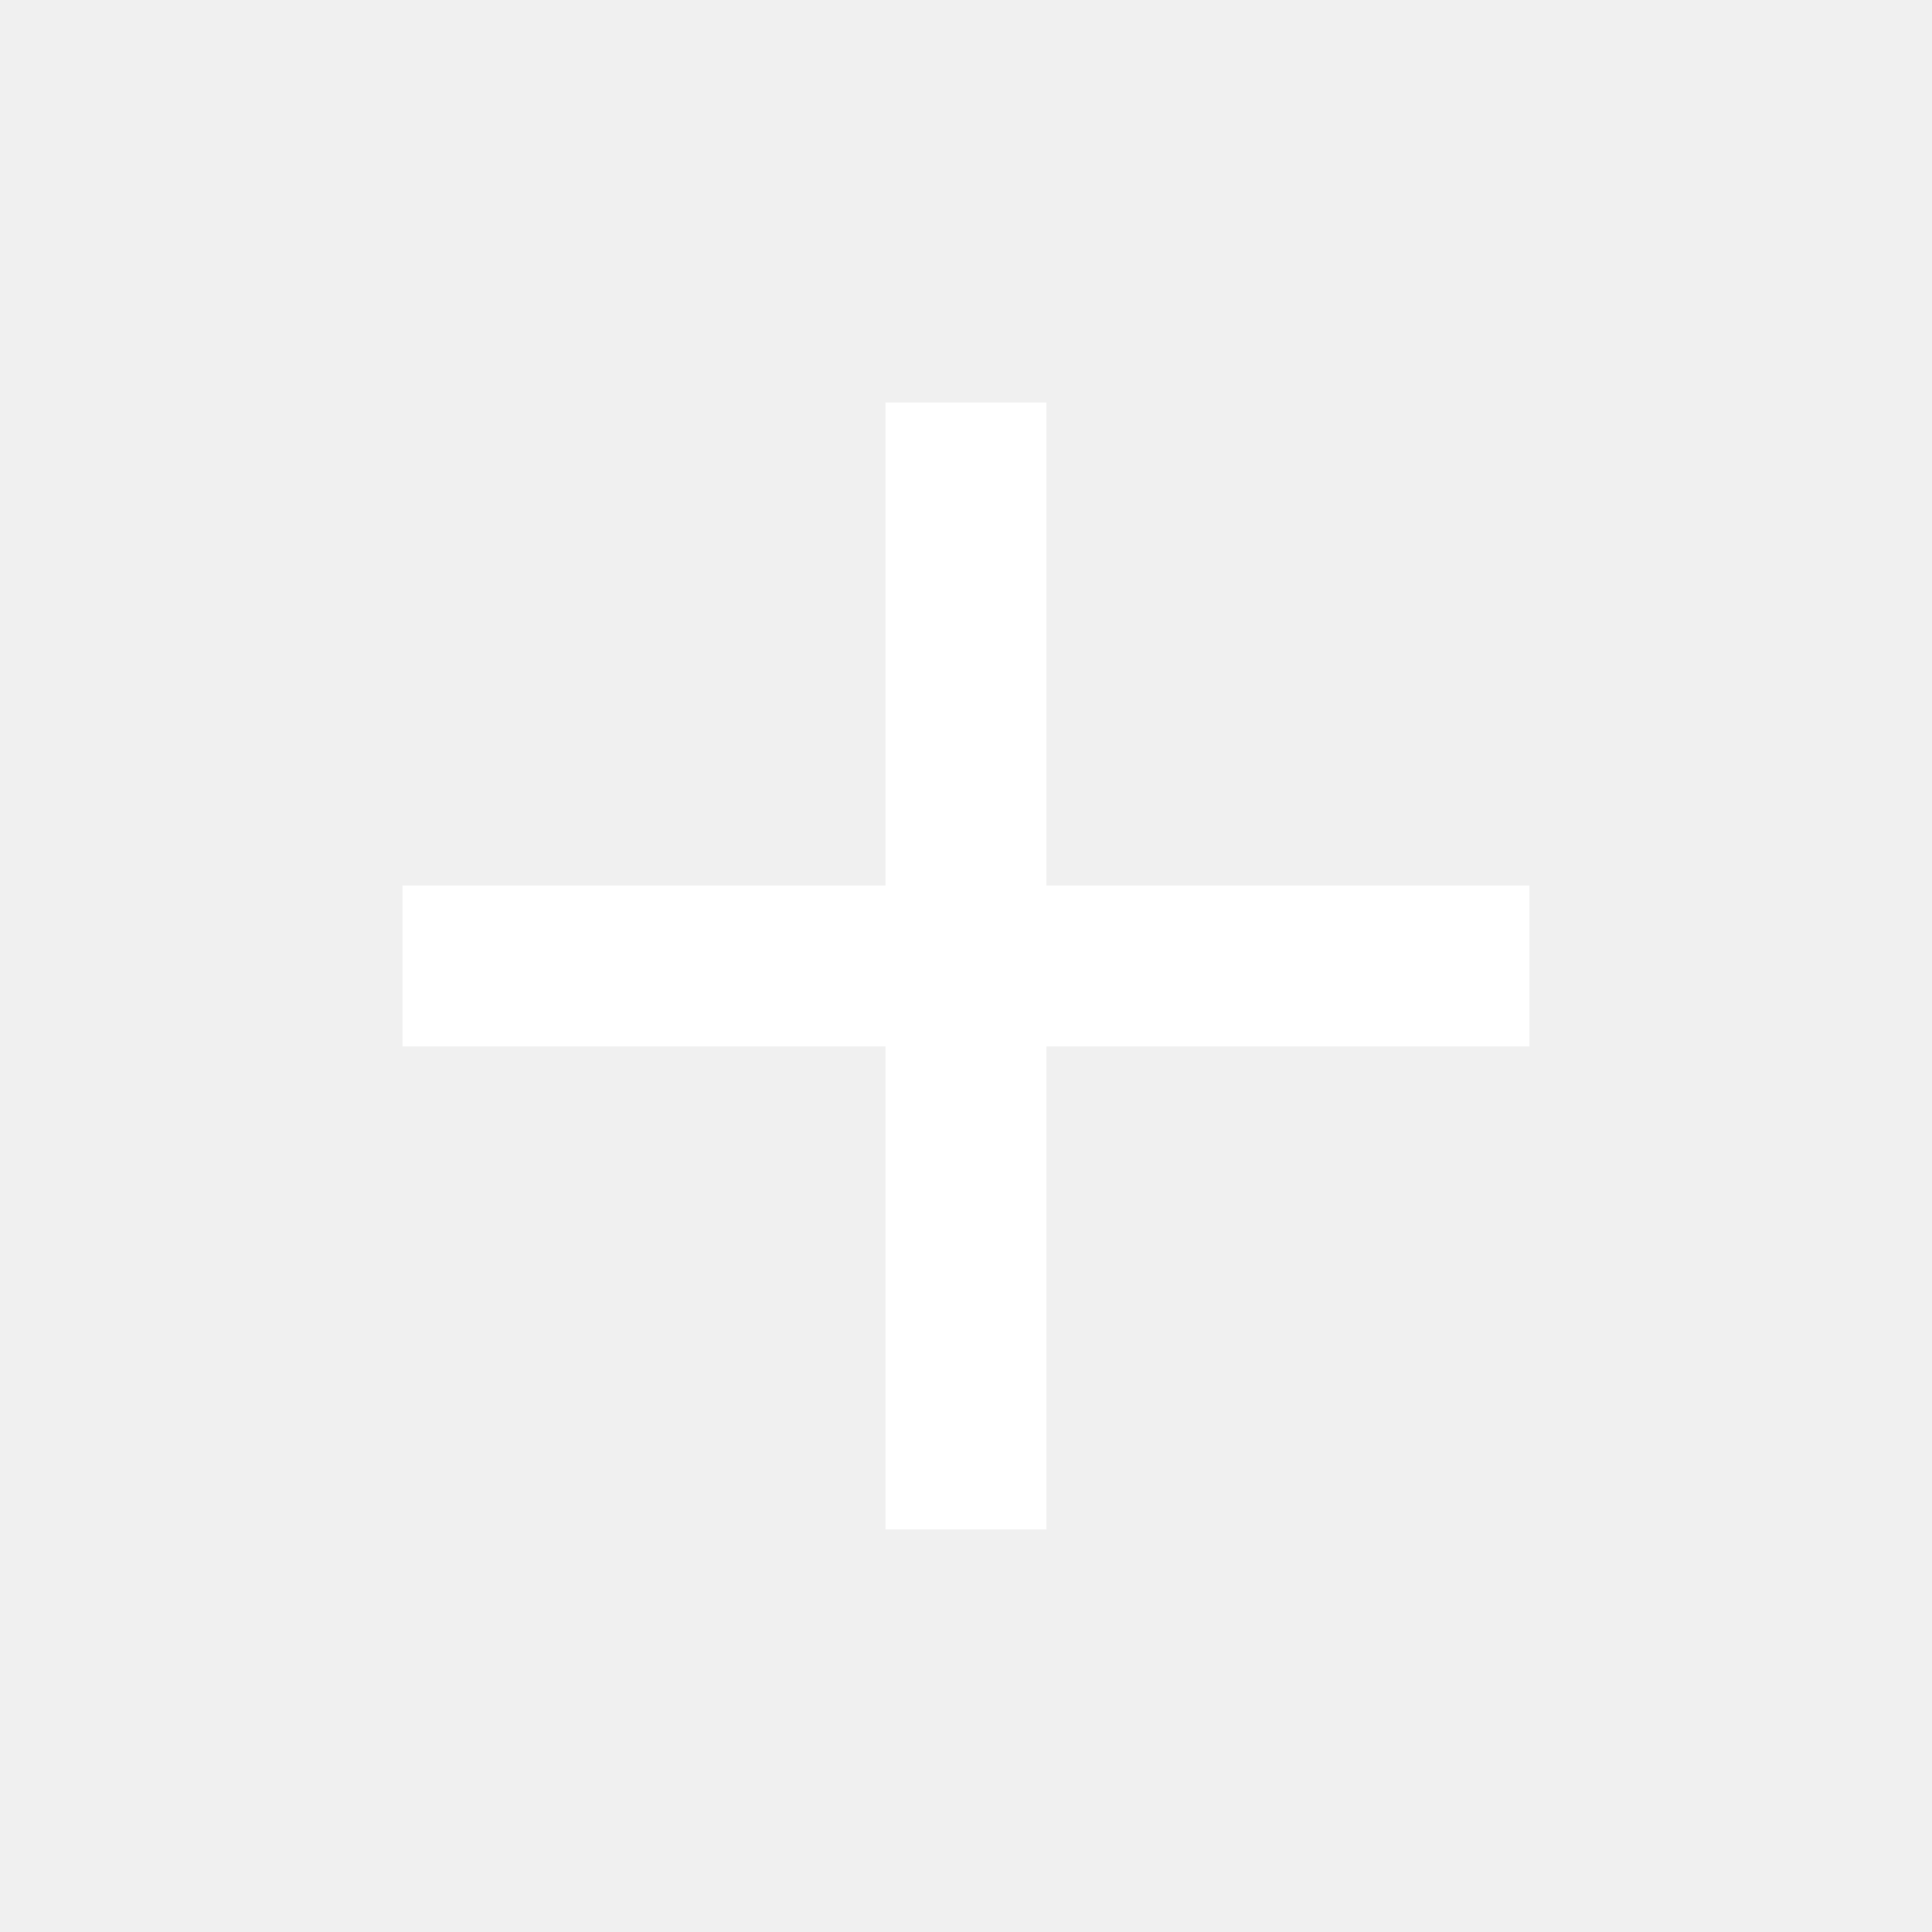
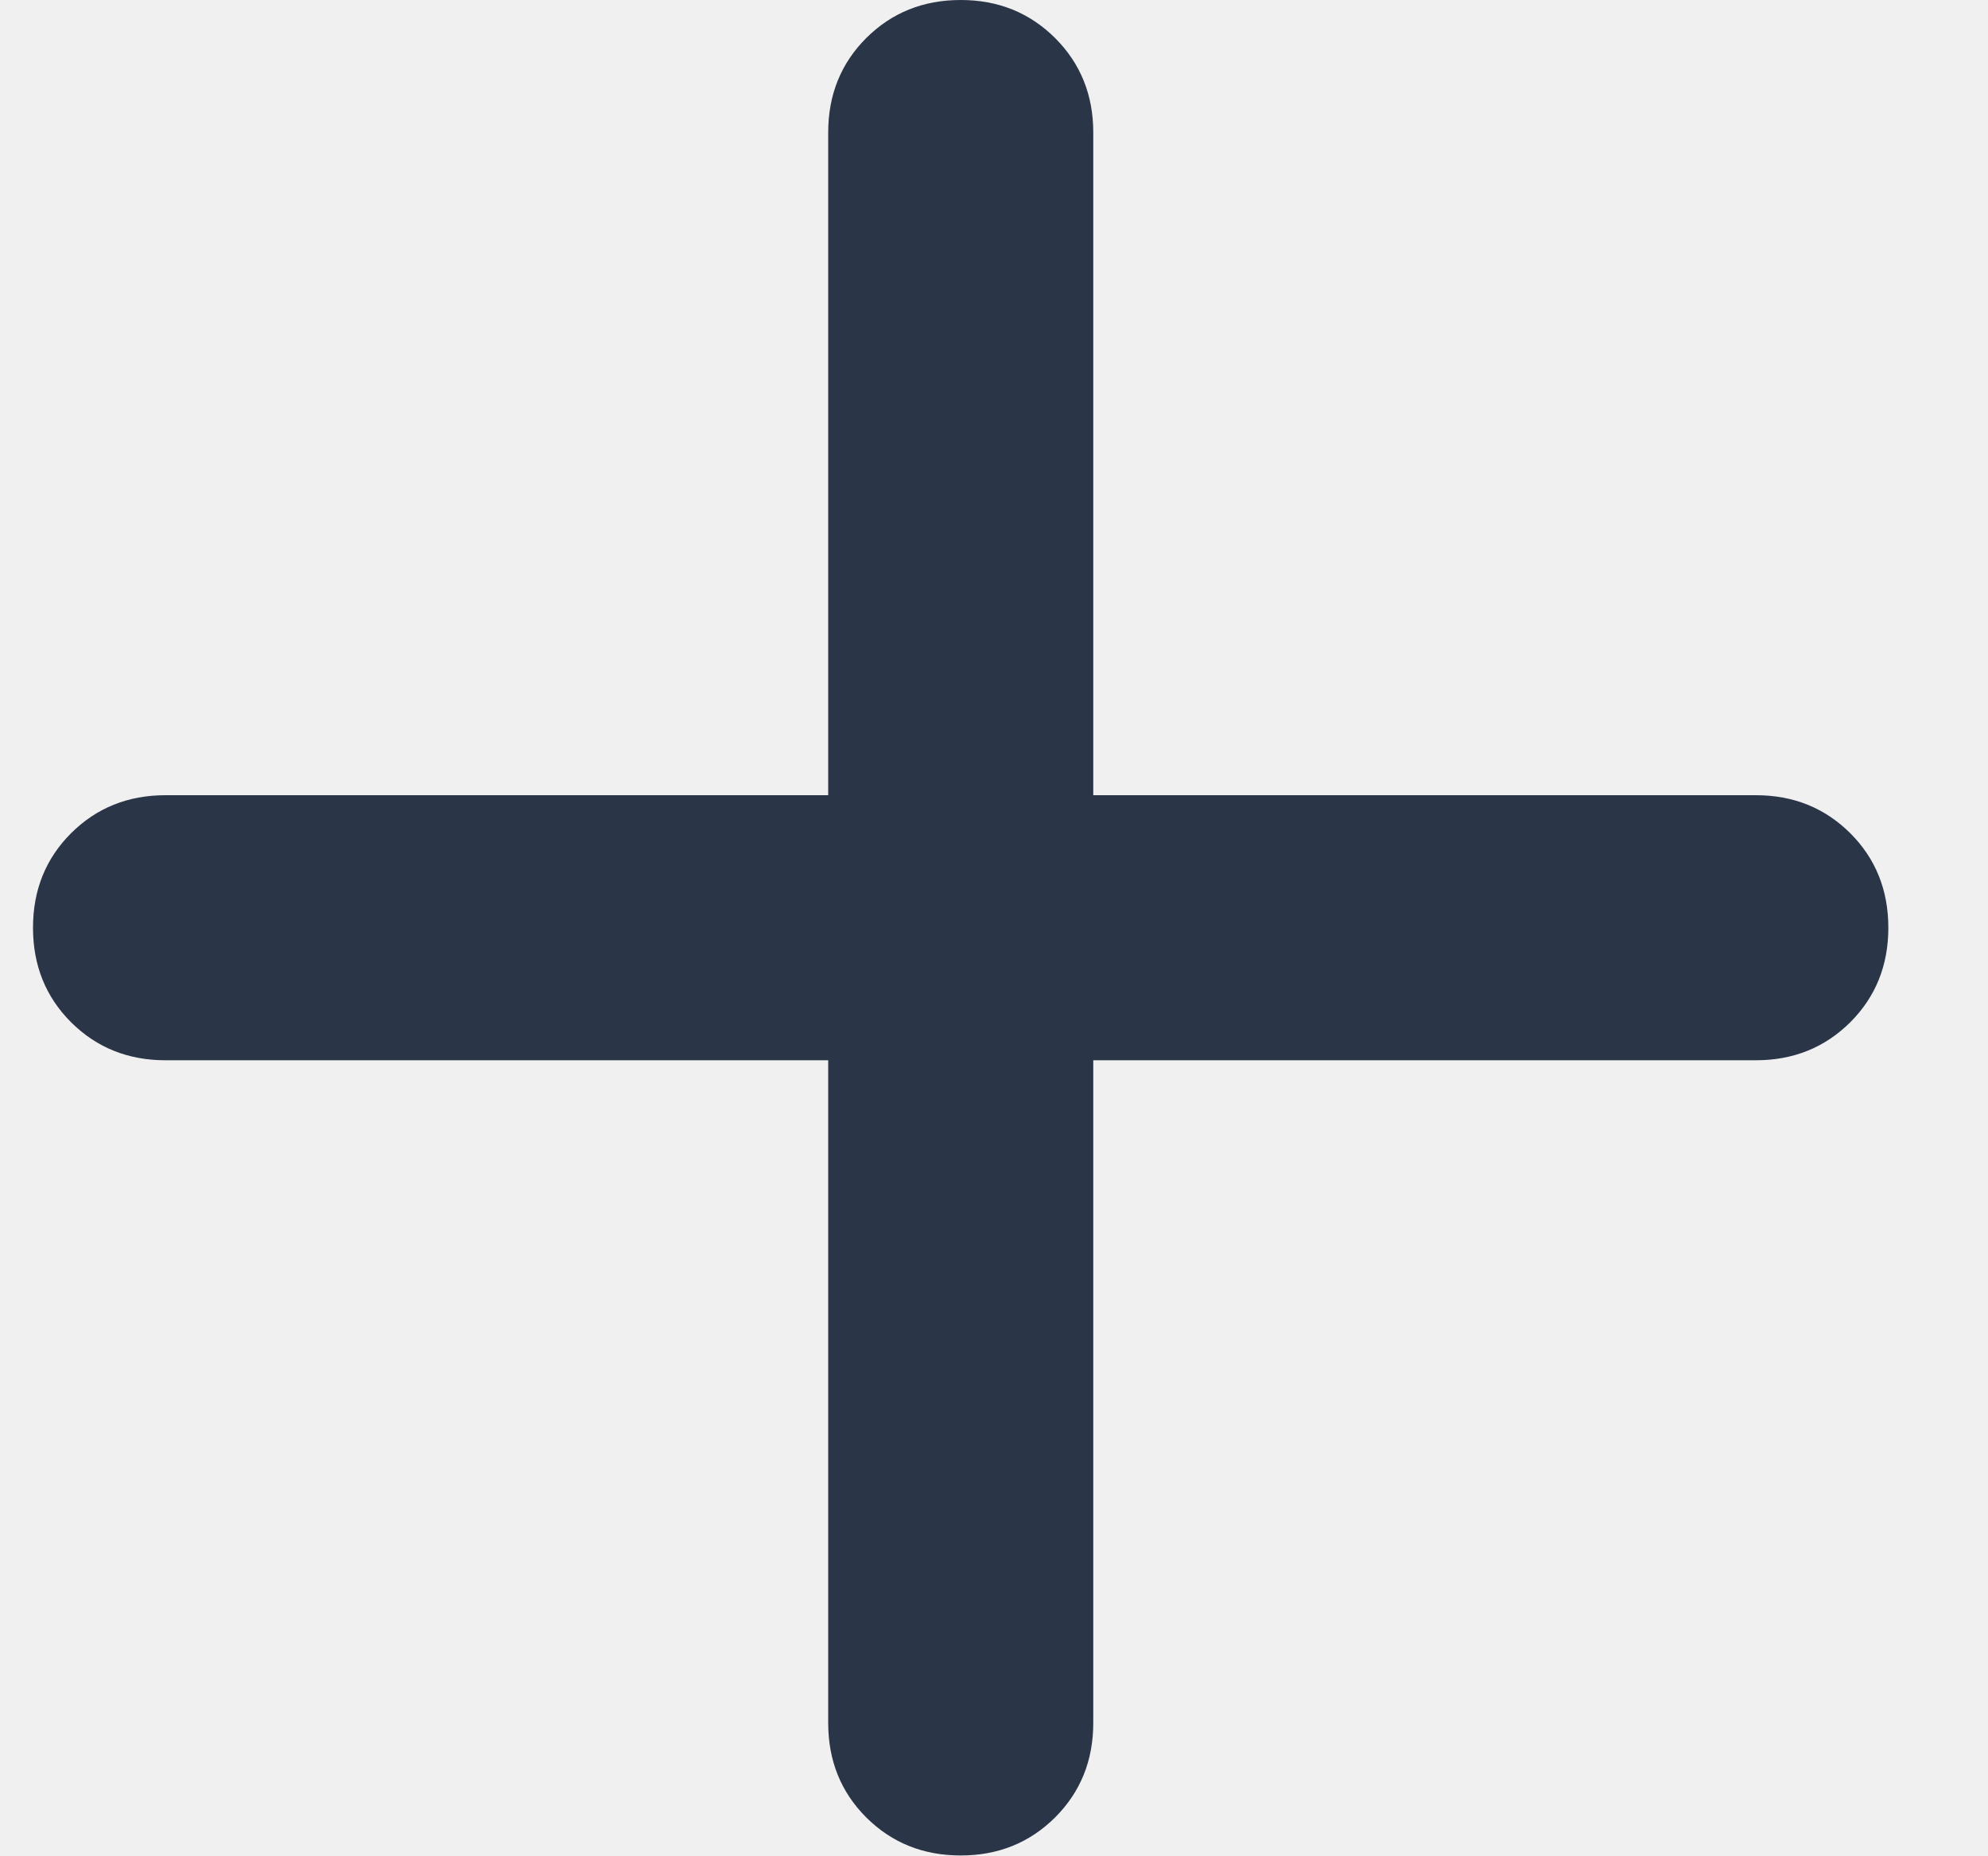
- <svg xmlns="http://www.w3.org/2000/svg" width="32" height="32" viewBox="0 0 32 32" fill="none">
-   <mask id="mask0_170614_3937" style="mask-type:alpha" maskUnits="userSpaceOnUse" x="0" y="0" width="32" height="32">
-     <rect width="32" height="32" fill="#D9D9D9" />
-   </mask>
-   <g mask="url(#mask0_170614_3937)">
-     <path d="M14.666 17.333H6.666V14.666H14.666V6.666H17.333V14.666H25.333V17.333H17.333V25.333H14.666V17.333Z" fill="white" />
-   </g>
+ <svg xmlns="http://www.w3.org/2000/svg" width="15" height="14" viewBox="0 0 15 14" fill="none">
+   <path d="M6.249 8H1.249C0.965 8 0.728 7.904 0.536 7.713C0.344 7.521 0.249 7.283 0.249 7C0.249 6.717 0.344 6.479 0.536 6.287C0.728 6.096 0.965 6 1.249 6H6.249V1C6.249 0.717 6.344 0.479 6.536 0.287C6.728 0.096 6.965 0 7.249 0C7.532 0 7.769 0.096 7.961 0.287C8.153 0.479 8.249 0.717 8.249 1V6H13.248C13.532 6 13.769 6.096 13.961 6.287C14.153 6.479 14.248 6.717 14.248 7C14.248 7.283 14.153 7.521 13.961 7.713C13.769 7.904 13.532 8 13.248 8H8.249V13C8.249 13.283 8.153 13.521 7.961 13.713C7.769 13.904 7.532 14 7.249 14C6.965 14 6.728 13.904 6.536 13.713C6.344 13.521 6.249 13.283 6.249 13V8Z" fill="#2A3647" />
</svg>
